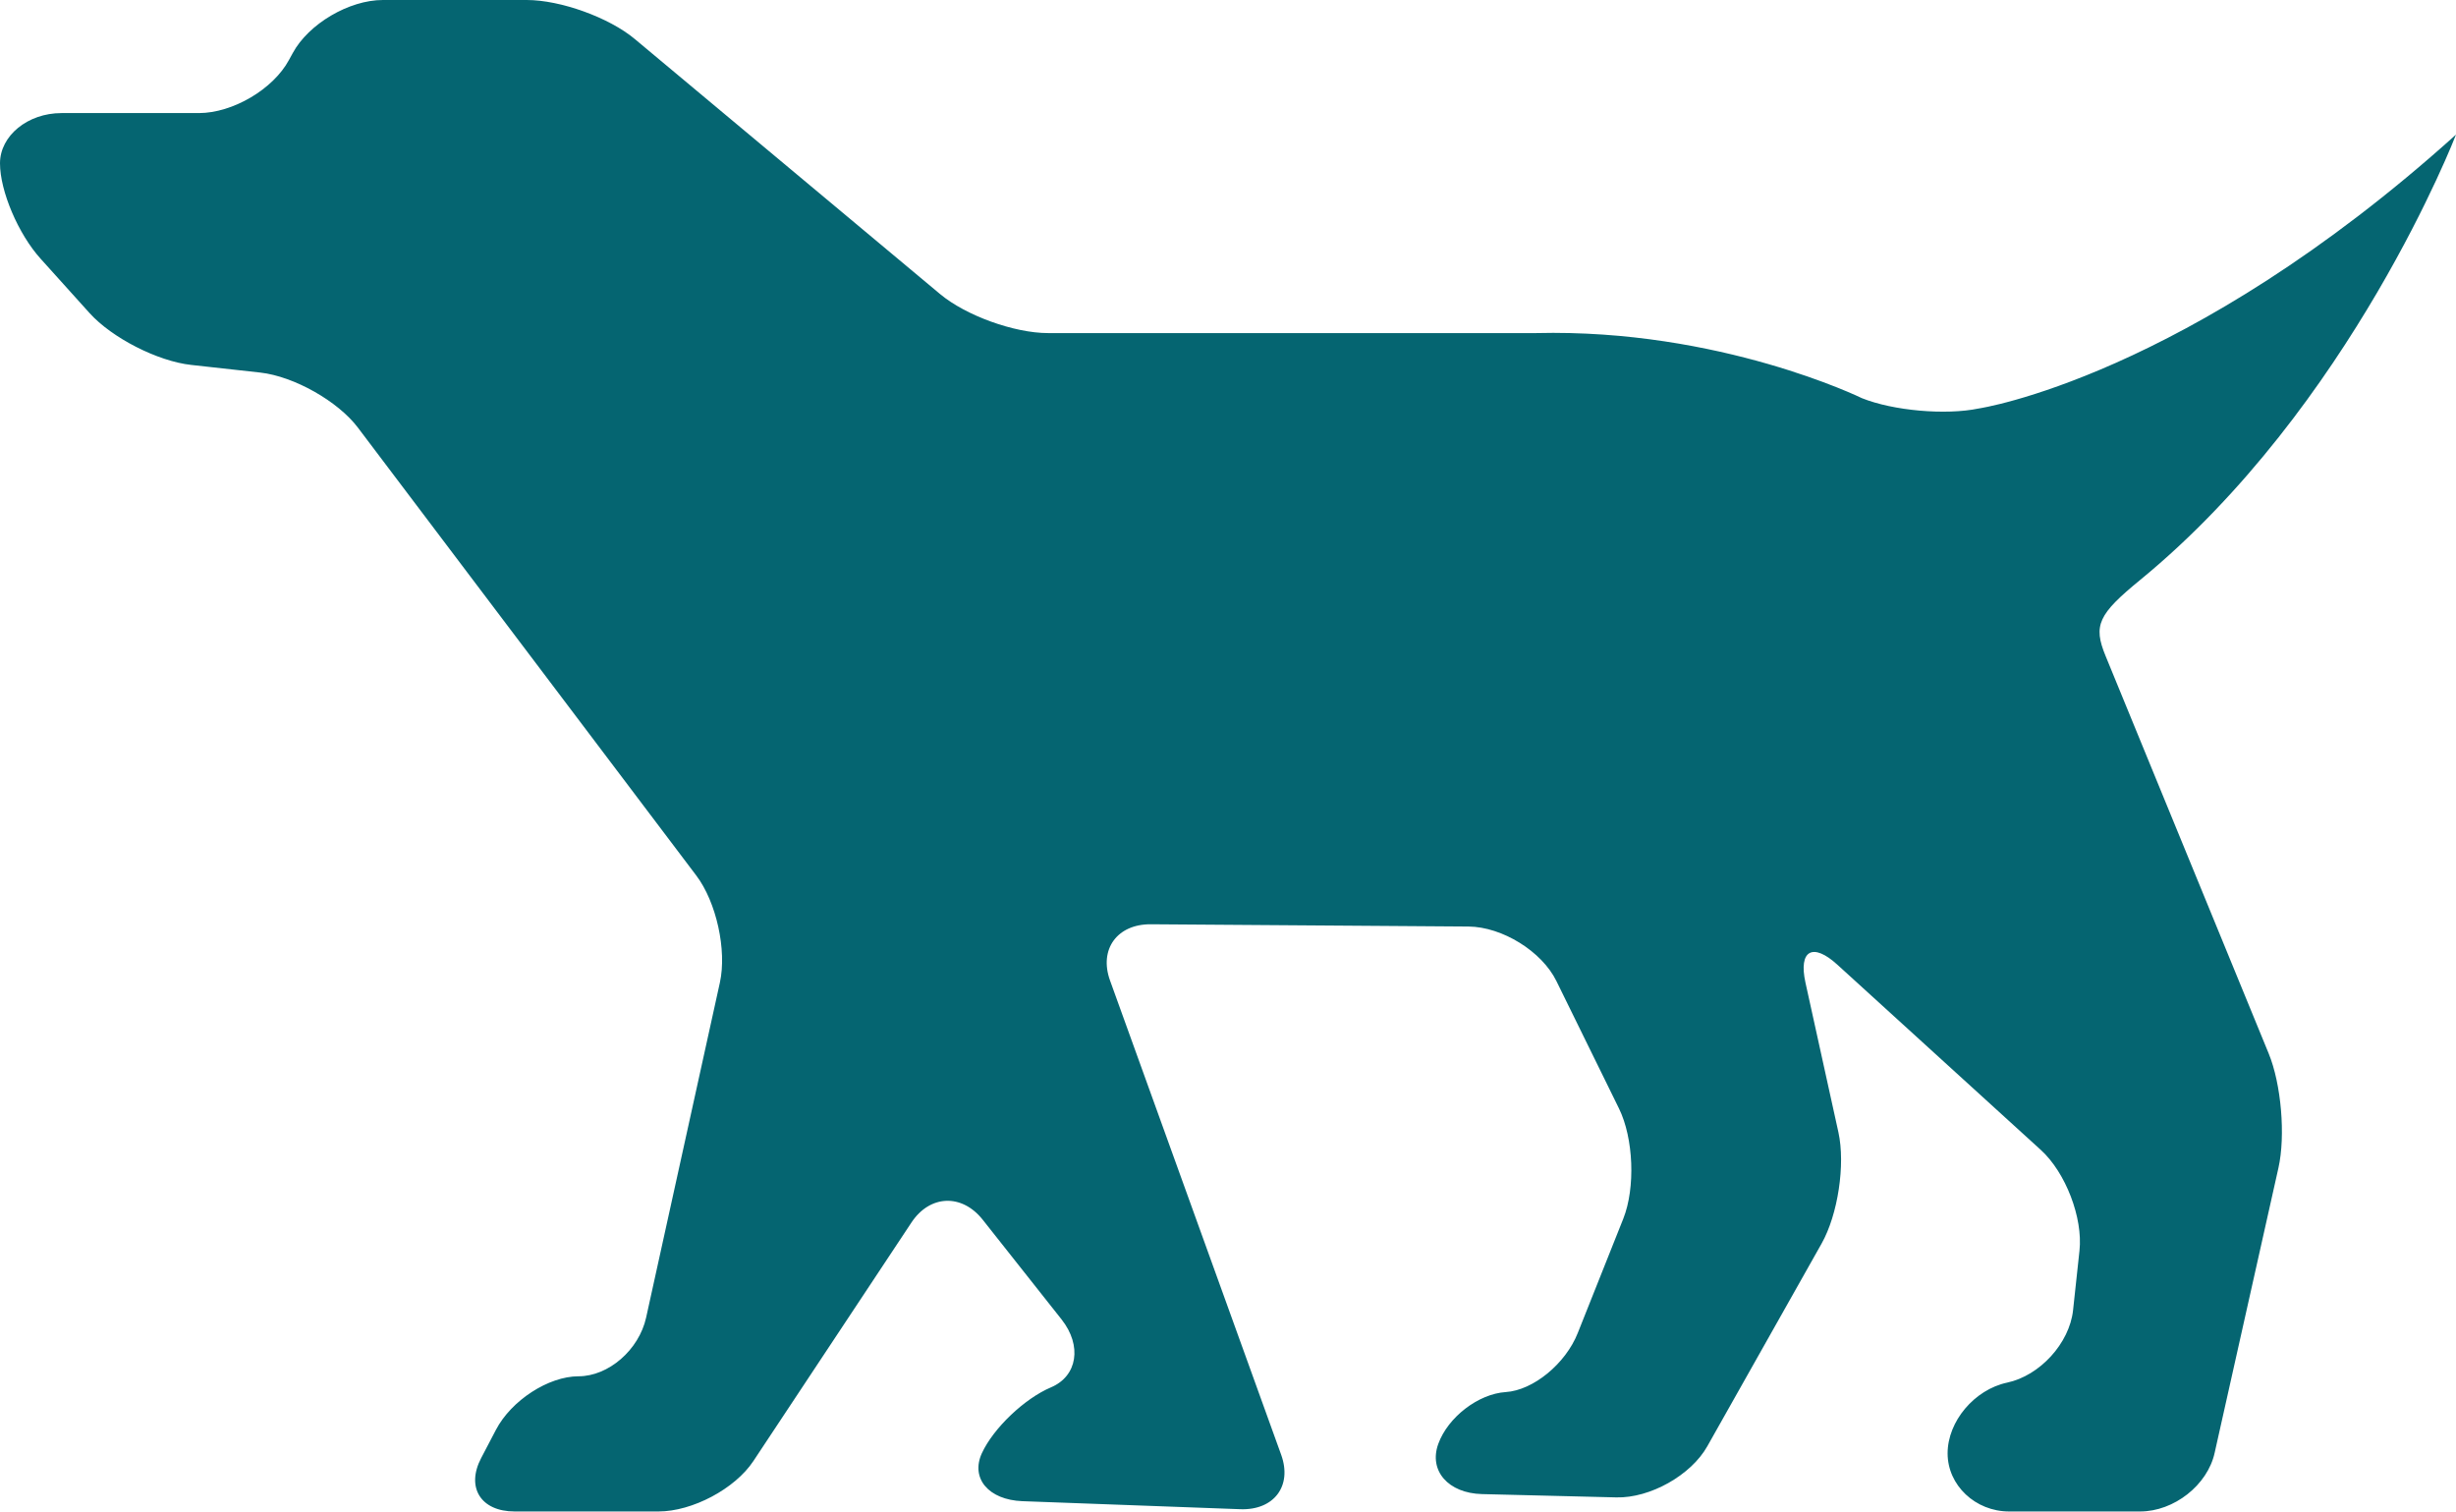
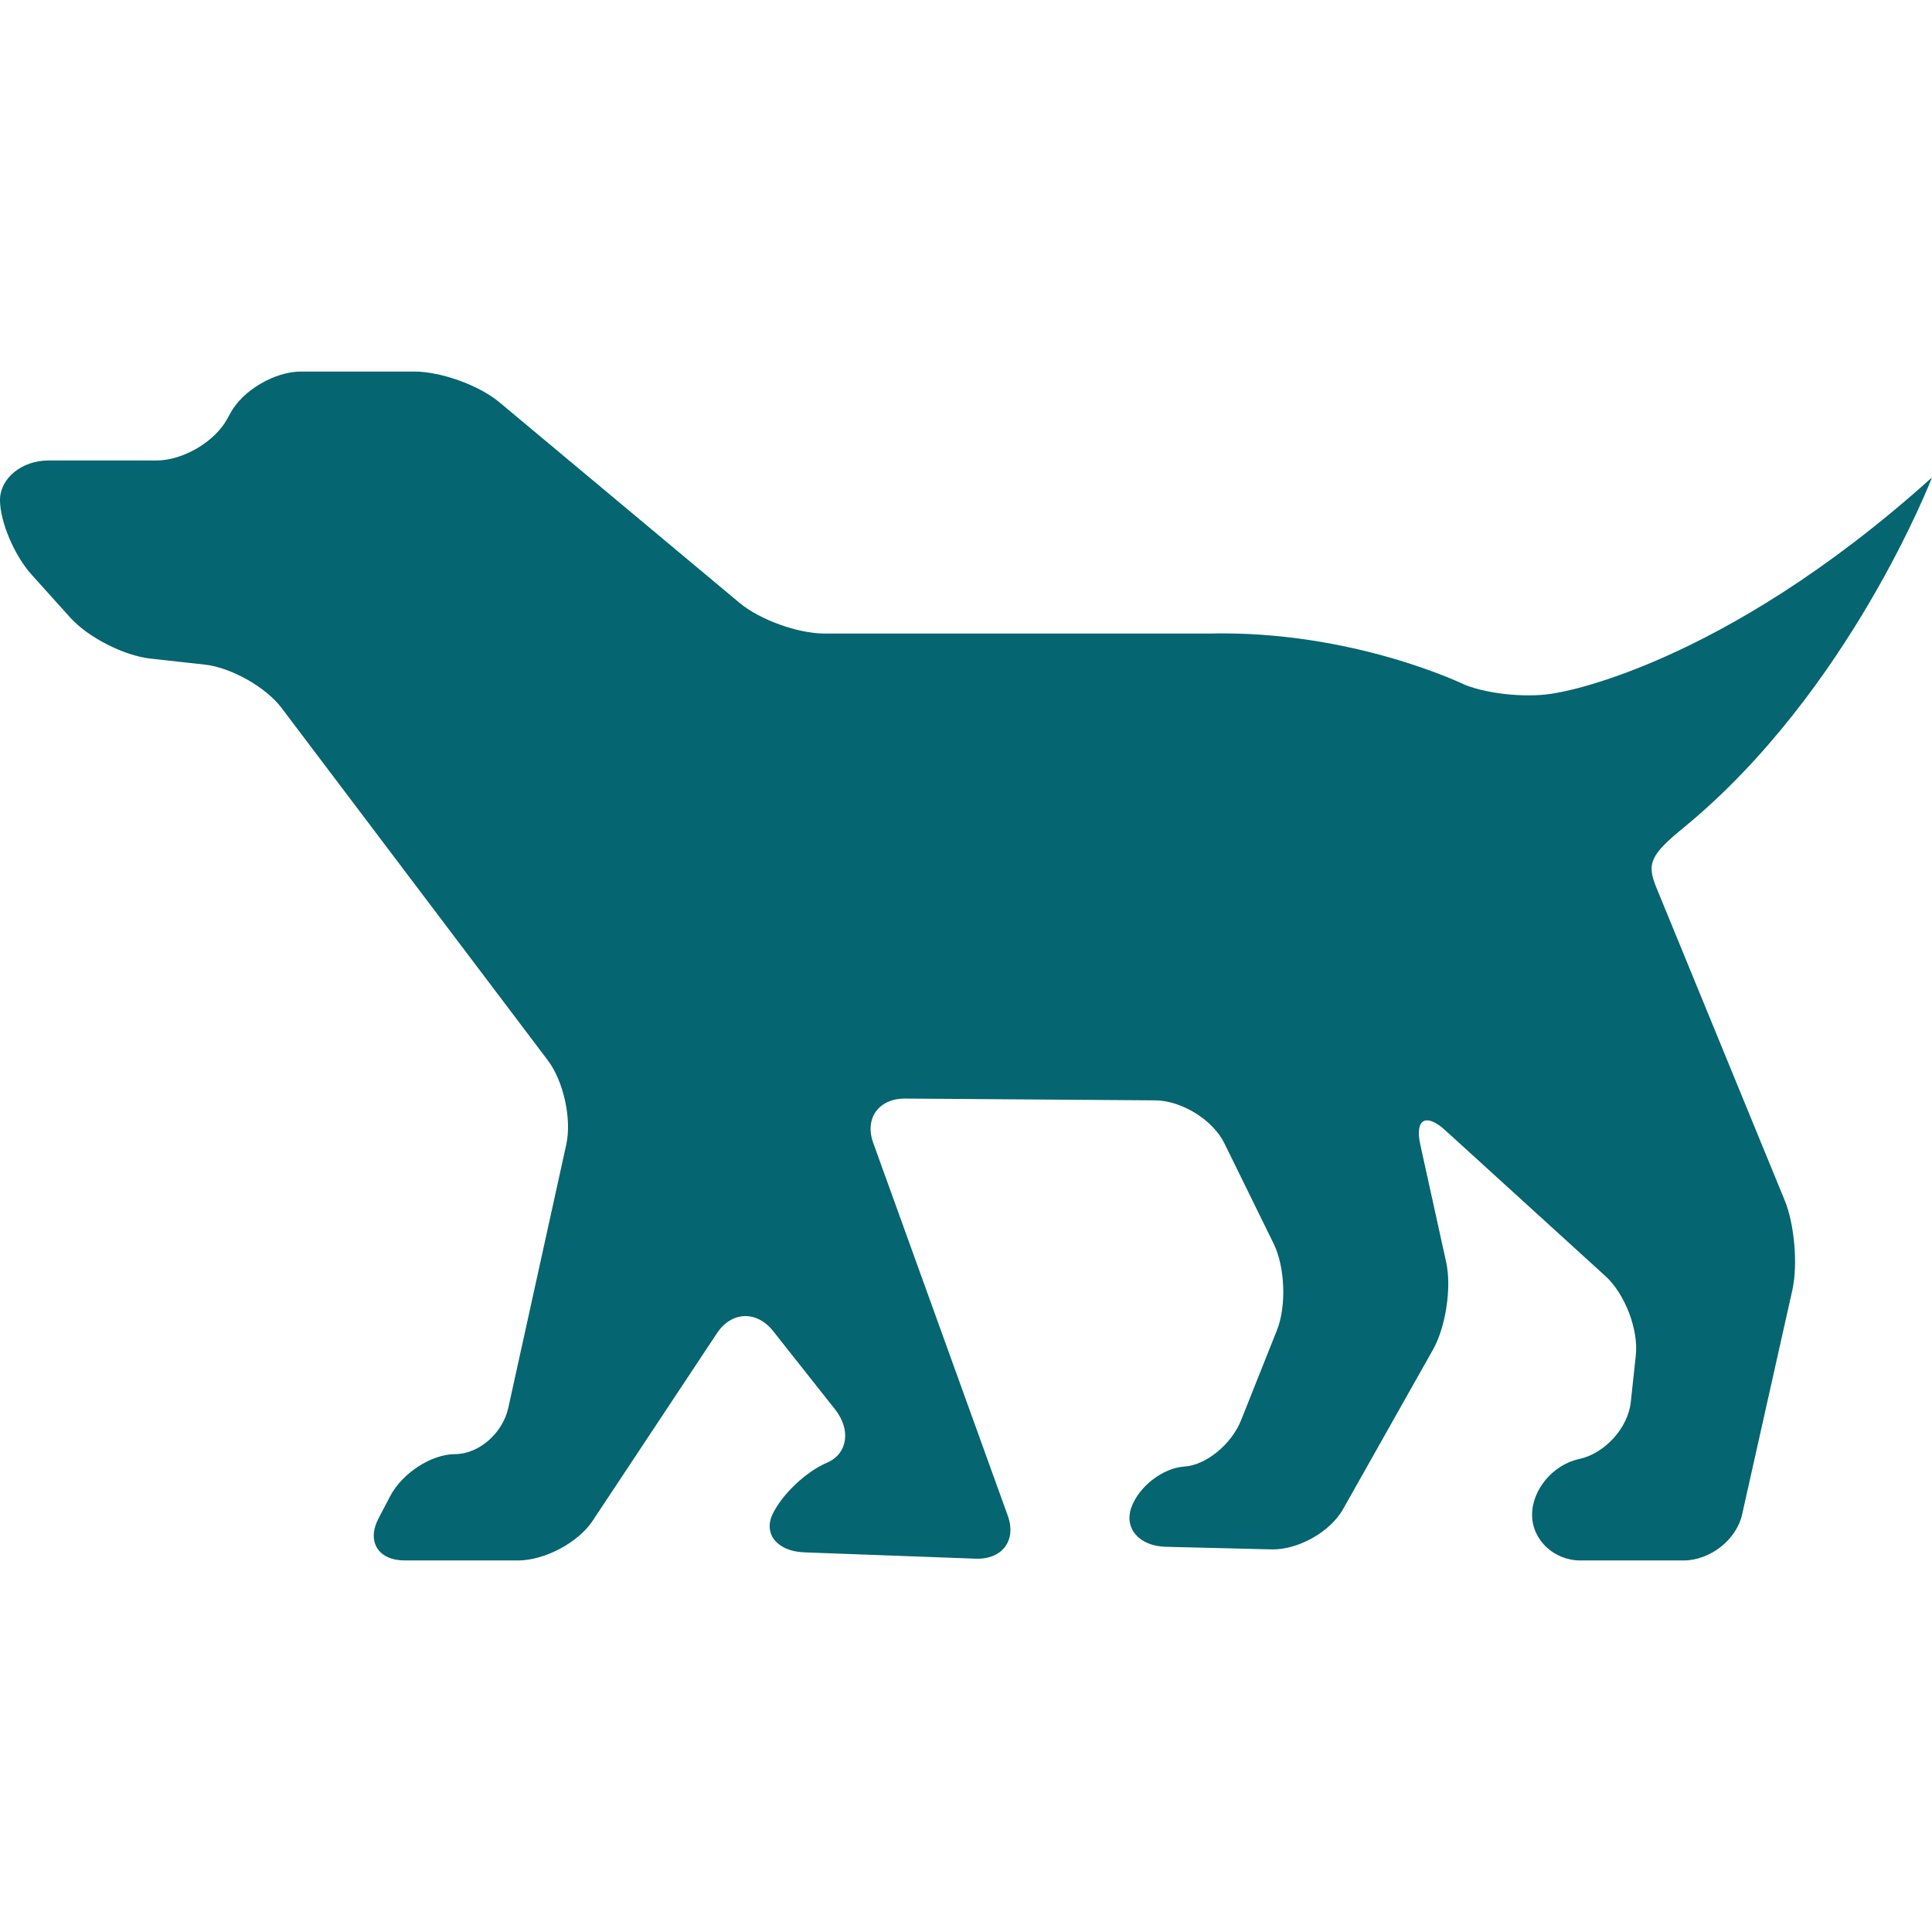
- <svg xmlns="http://www.w3.org/2000/svg" width="26" height="16" viewBox="0 0 26 16" fill="none">
+ <svg xmlns="http://www.w3.org/2000/svg" width="10" height="10" viewBox="0 0 26 16" fill="none">
  <path d="M0.651 1.197H2.105C2.463 1.197 2.893 0.944 3.059 0.635L3.099 0.562C3.266 0.253 3.695 0 4.053 0H5.576C5.934 0 6.449 0.186 6.72 0.413L9.951 3.112C10.223 3.34 10.738 3.526 11.095 3.526H16.261C18.206 3.478 19.711 4.215 19.711 4.215C20.042 4.348 20.599 4.397 20.948 4.324C20.948 4.324 23.142 3.999 26 1.425C26 1.425 24.891 4.306 22.659 6.137C22.212 6.503 22.157 6.619 22.29 6.943L24.017 11.152C24.15 11.476 24.197 12.022 24.12 12.364L23.445 15.379C23.37 15.721 23.014 16 22.656 16H21.269C20.912 16 20.618 15.723 20.618 15.385C20.618 15.046 20.902 14.71 21.248 14.636C21.594 14.563 21.908 14.219 21.946 13.871L22.014 13.24C22.052 12.891 21.867 12.412 21.606 12.174L19.452 10.213C19.191 9.974 19.038 10.059 19.113 10.401L19.462 11.986C19.537 12.327 19.457 12.857 19.284 13.164L18.074 15.31C17.902 15.616 17.468 15.86 17.111 15.851L15.689 15.816C15.332 15.807 15.123 15.569 15.226 15.285C15.328 15.002 15.65 14.755 15.94 14.736C16.23 14.718 16.574 14.437 16.703 14.11L17.185 12.9C17.314 12.574 17.294 12.05 17.139 11.734L16.477 10.386C16.323 10.071 15.903 9.811 15.546 9.808L12.184 9.784C11.827 9.781 11.632 10.049 11.751 10.379L13.563 15.4C13.682 15.73 13.487 15.989 13.13 15.976L10.823 15.891C10.466 15.877 10.273 15.65 10.394 15.384C10.516 15.119 10.845 14.805 11.126 14.686C11.407 14.567 11.457 14.244 11.238 13.967L10.402 12.91C10.182 12.634 9.844 12.647 9.649 12.941L7.975 15.467C7.781 15.76 7.329 16 6.971 16H5.448C5.09 16 4.931 15.745 5.094 15.434L5.25 15.136C5.413 14.824 5.807 14.569 6.124 14.569C6.442 14.569 6.764 14.29 6.84 13.948L7.621 10.401C7.696 10.059 7.584 9.549 7.371 9.268L3.789 4.527C3.577 4.246 3.111 3.984 2.756 3.944L2.024 3.863C1.669 3.824 1.185 3.577 0.948 3.314L0.43 2.739C0.193 2.477 0 2.022 0 1.729C-0 1.437 0.293 1.197 0.651 1.197Z" fill="#056571" />
</svg>
